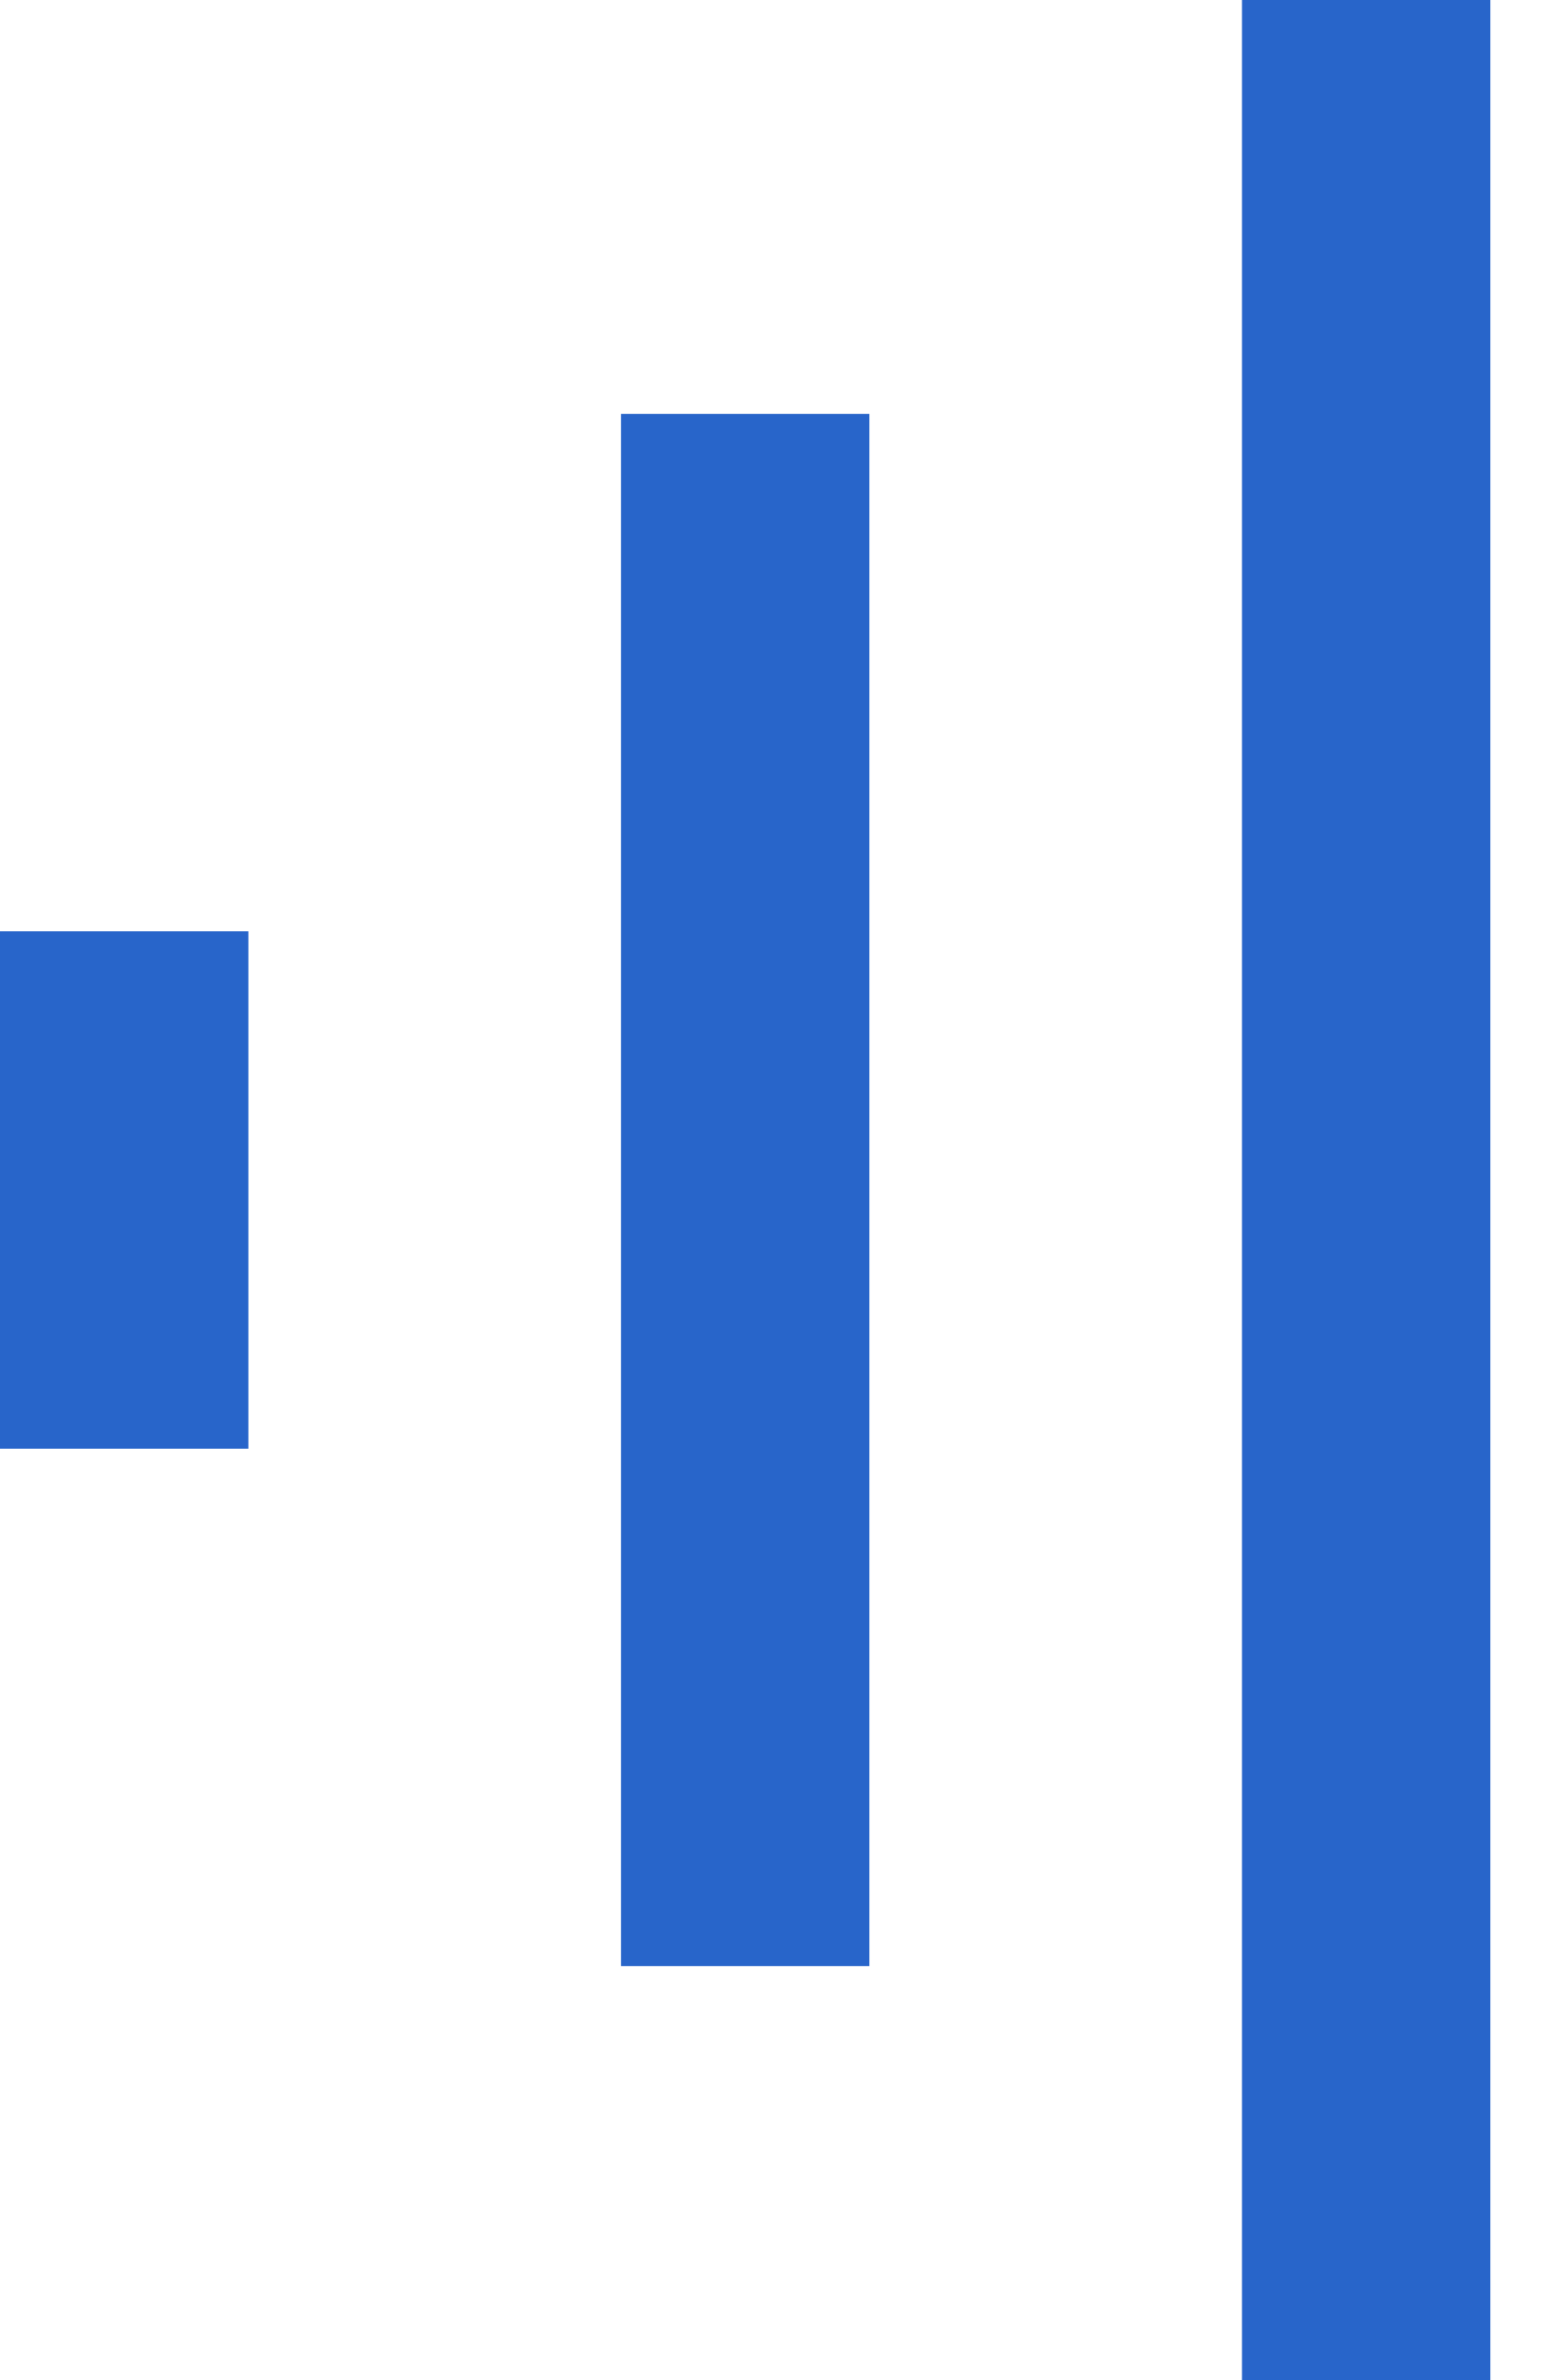
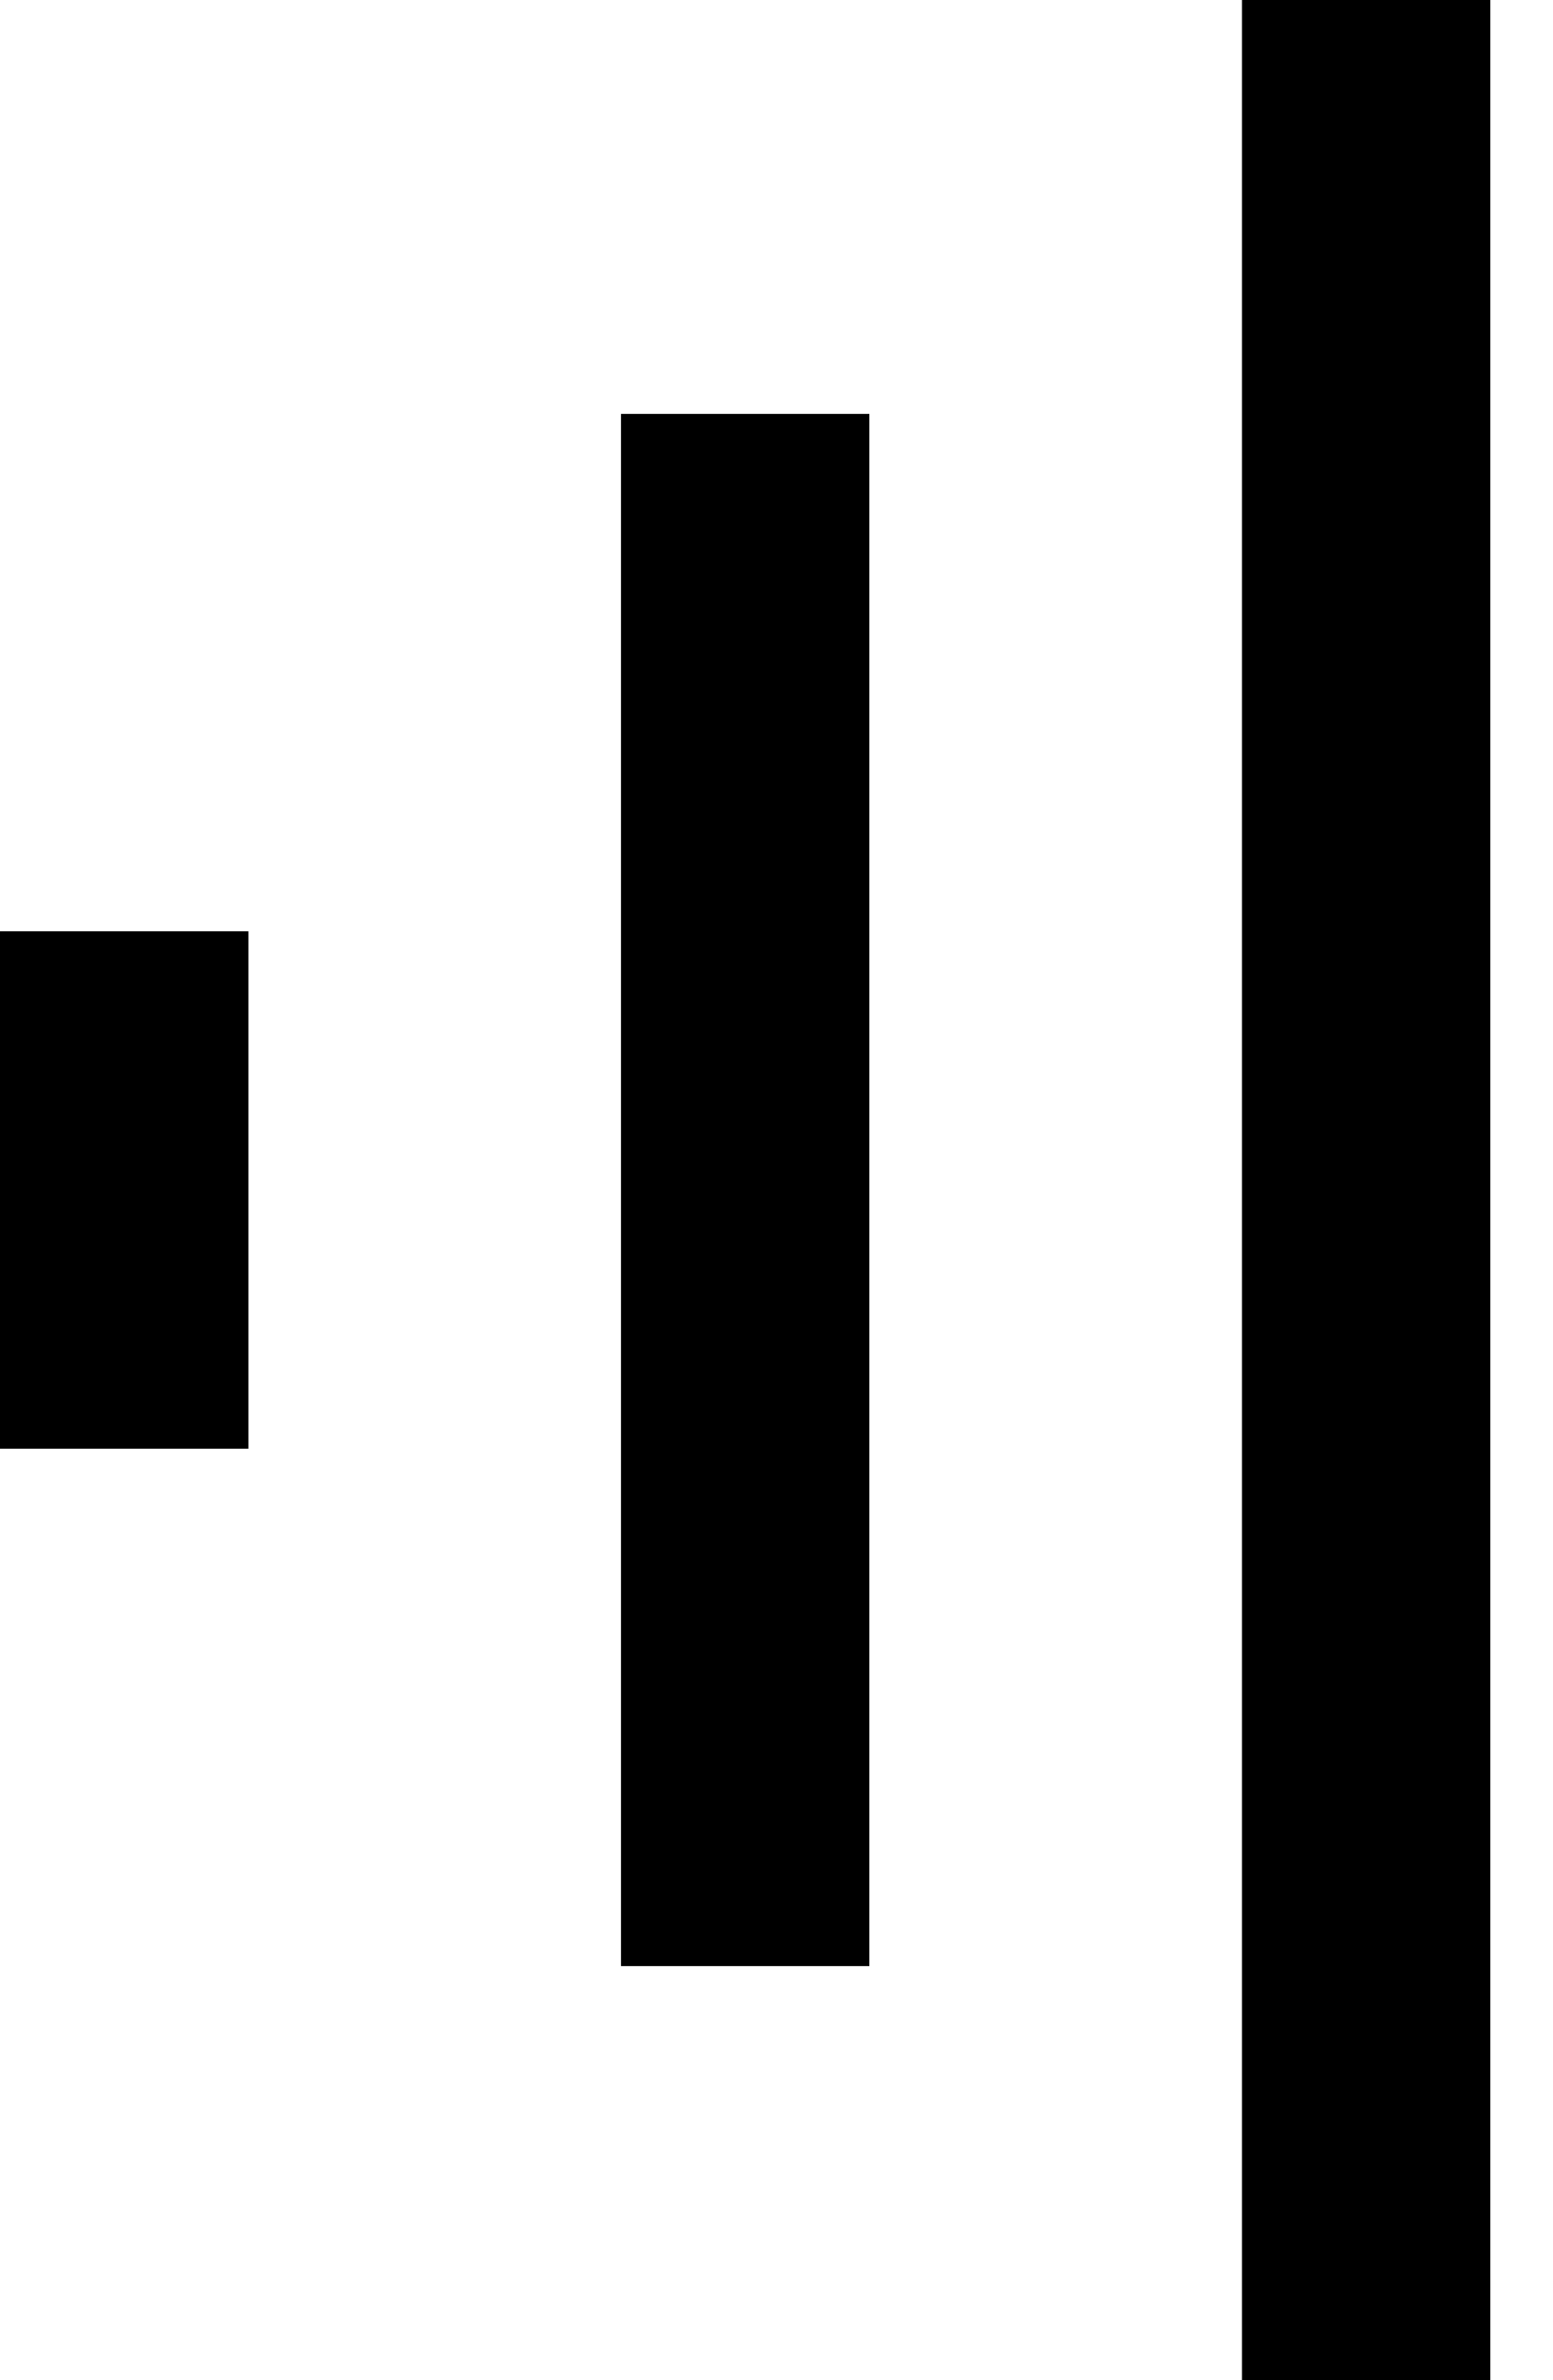
<svg xmlns="http://www.w3.org/2000/svg" width="15" height="23" viewBox="0 0 15 23" fill="none">
-   <line x1="1.2" y1="9" x2="1.2" y2="14" stroke="#2865CA" stroke-width="2.4" />
-   <line x1="7.2" y1="4" x2="7.2" y2="19" stroke="#2865CA" stroke-width="2.4" />
-   <line x1="13.2" x2="13.2" y2="23" stroke="#2865CA" stroke-width="2.4" />
+   <line x1="1.2" y1="9" x2="1.2" y2="14" stroke="currentColor" stroke-width="2.4" />
+   <line x1="7.2" y1="4" x2="7.2" y2="19" stroke="currentColor" stroke-width="2.4" />
+   <line x1="13.2" x2="13.2" y2="23" stroke="currentColor" stroke-width="2.4" />
</svg>
